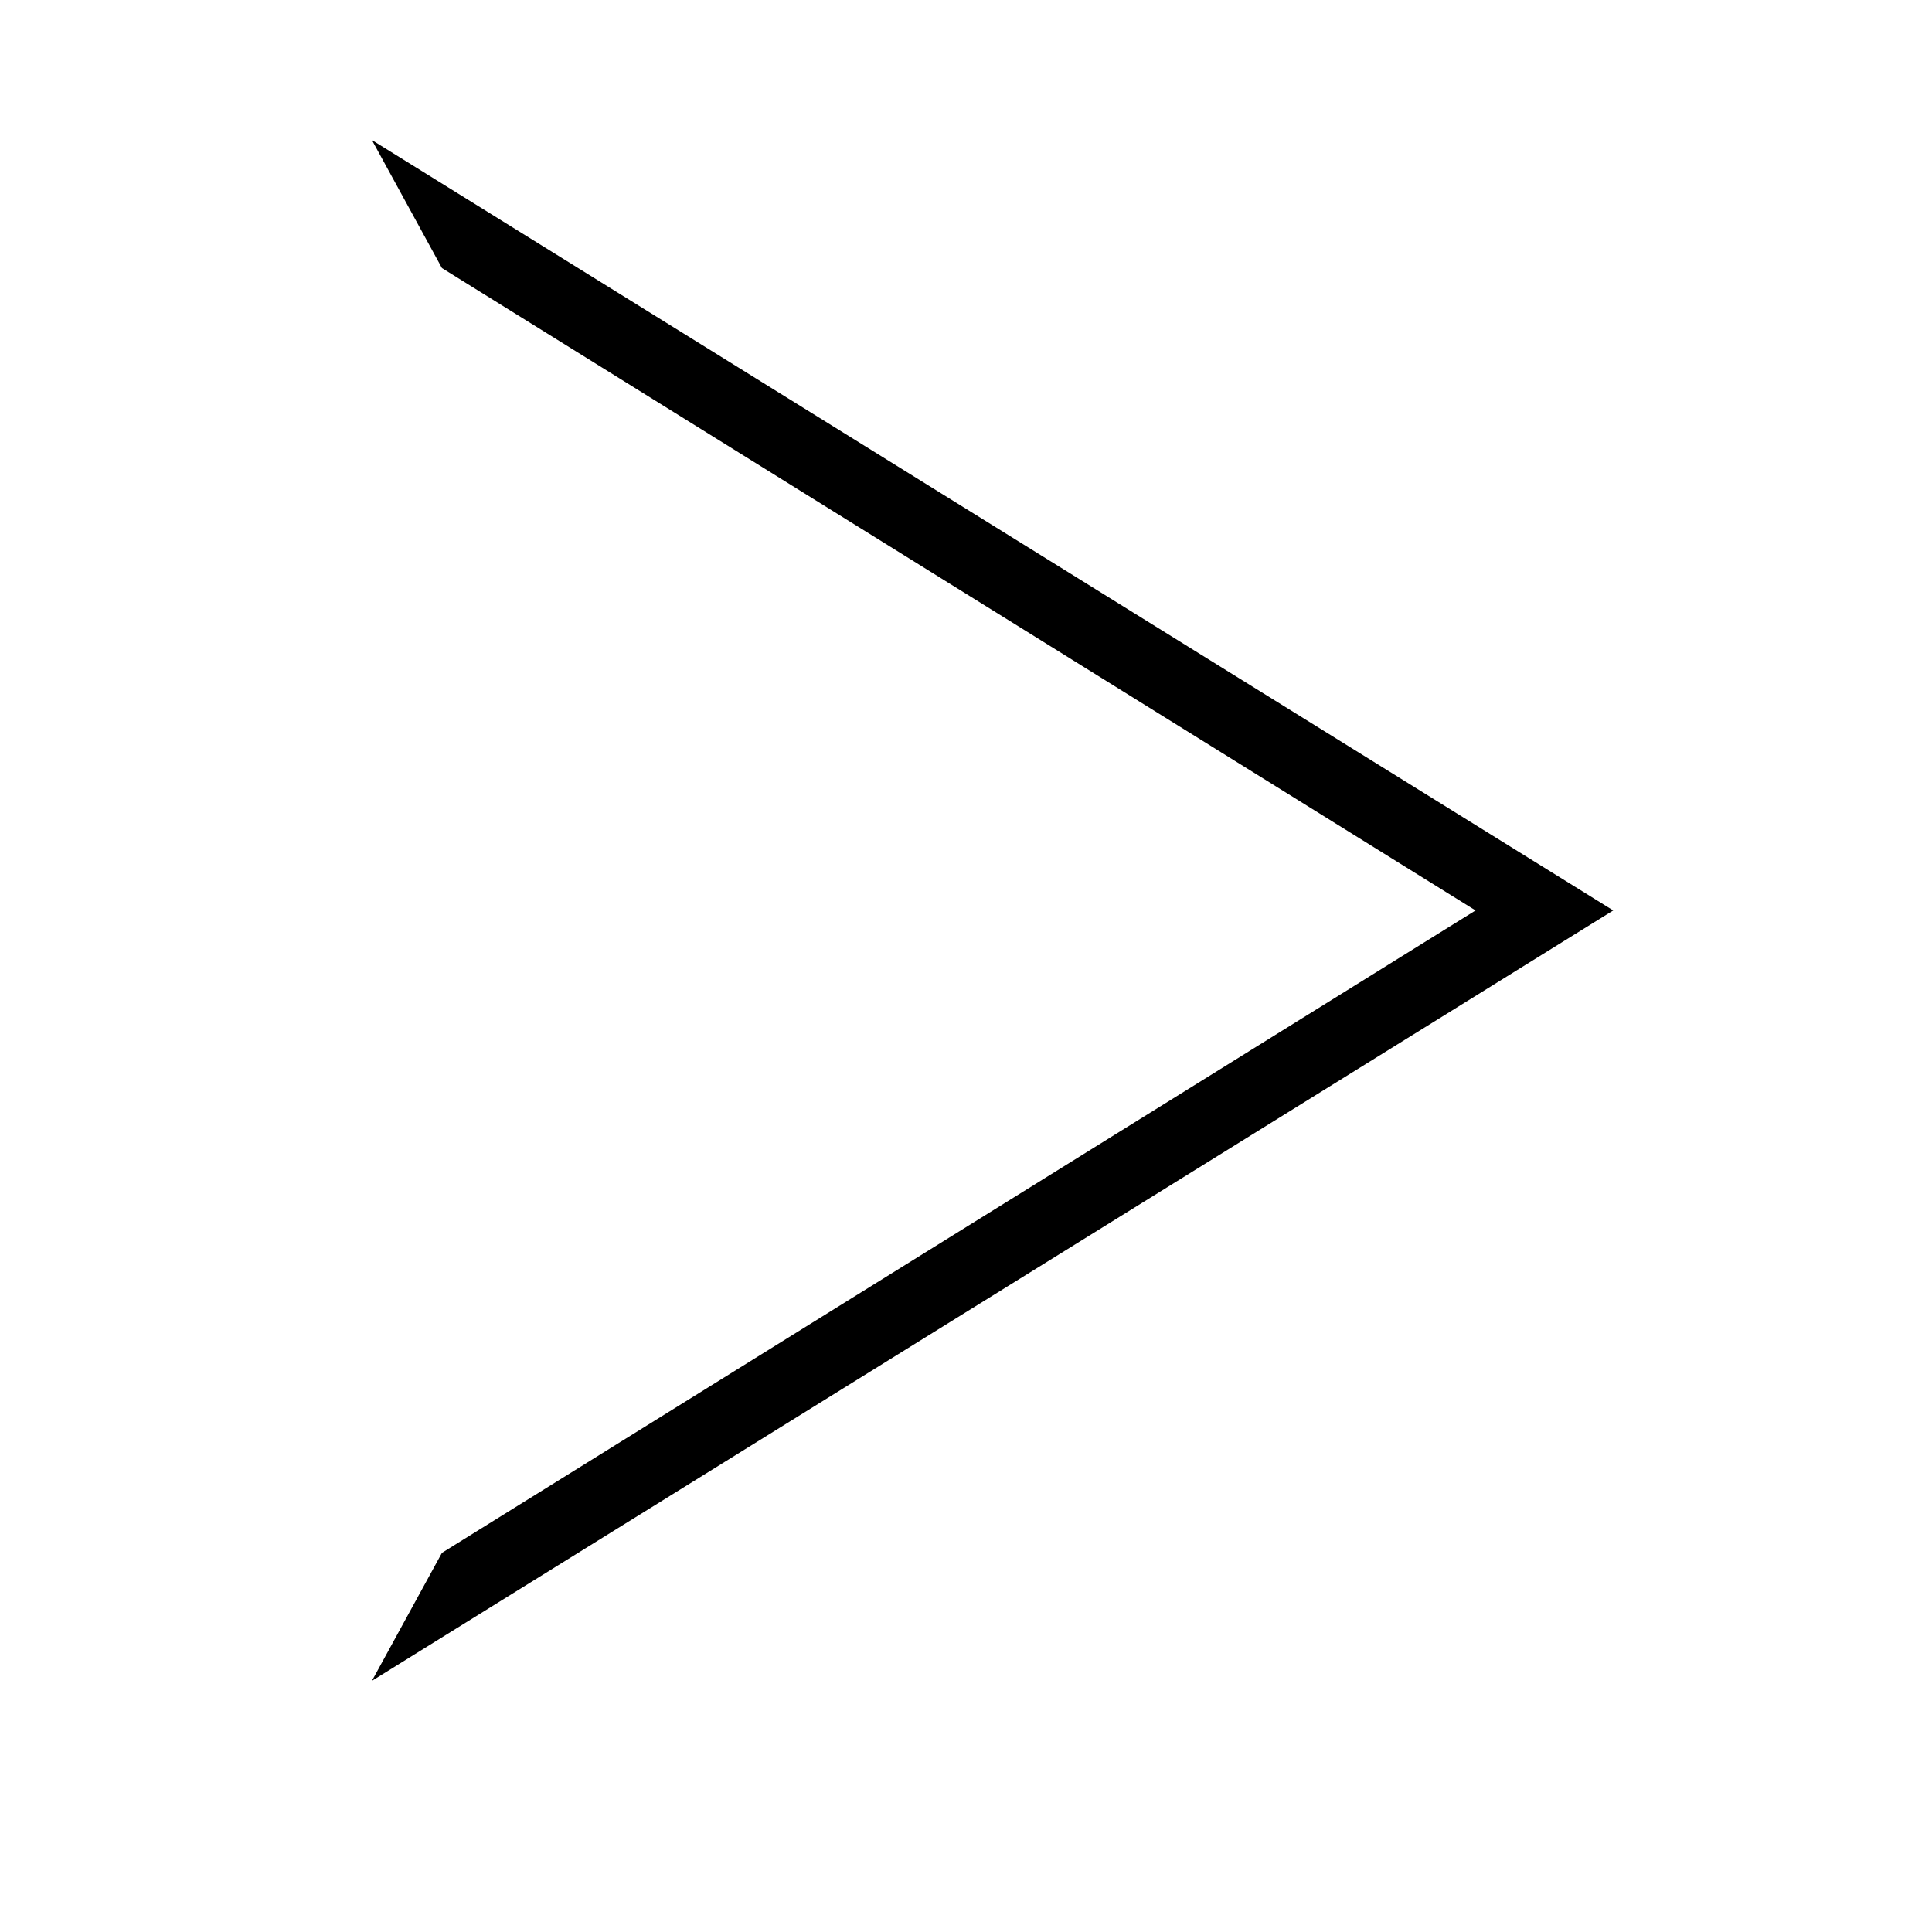
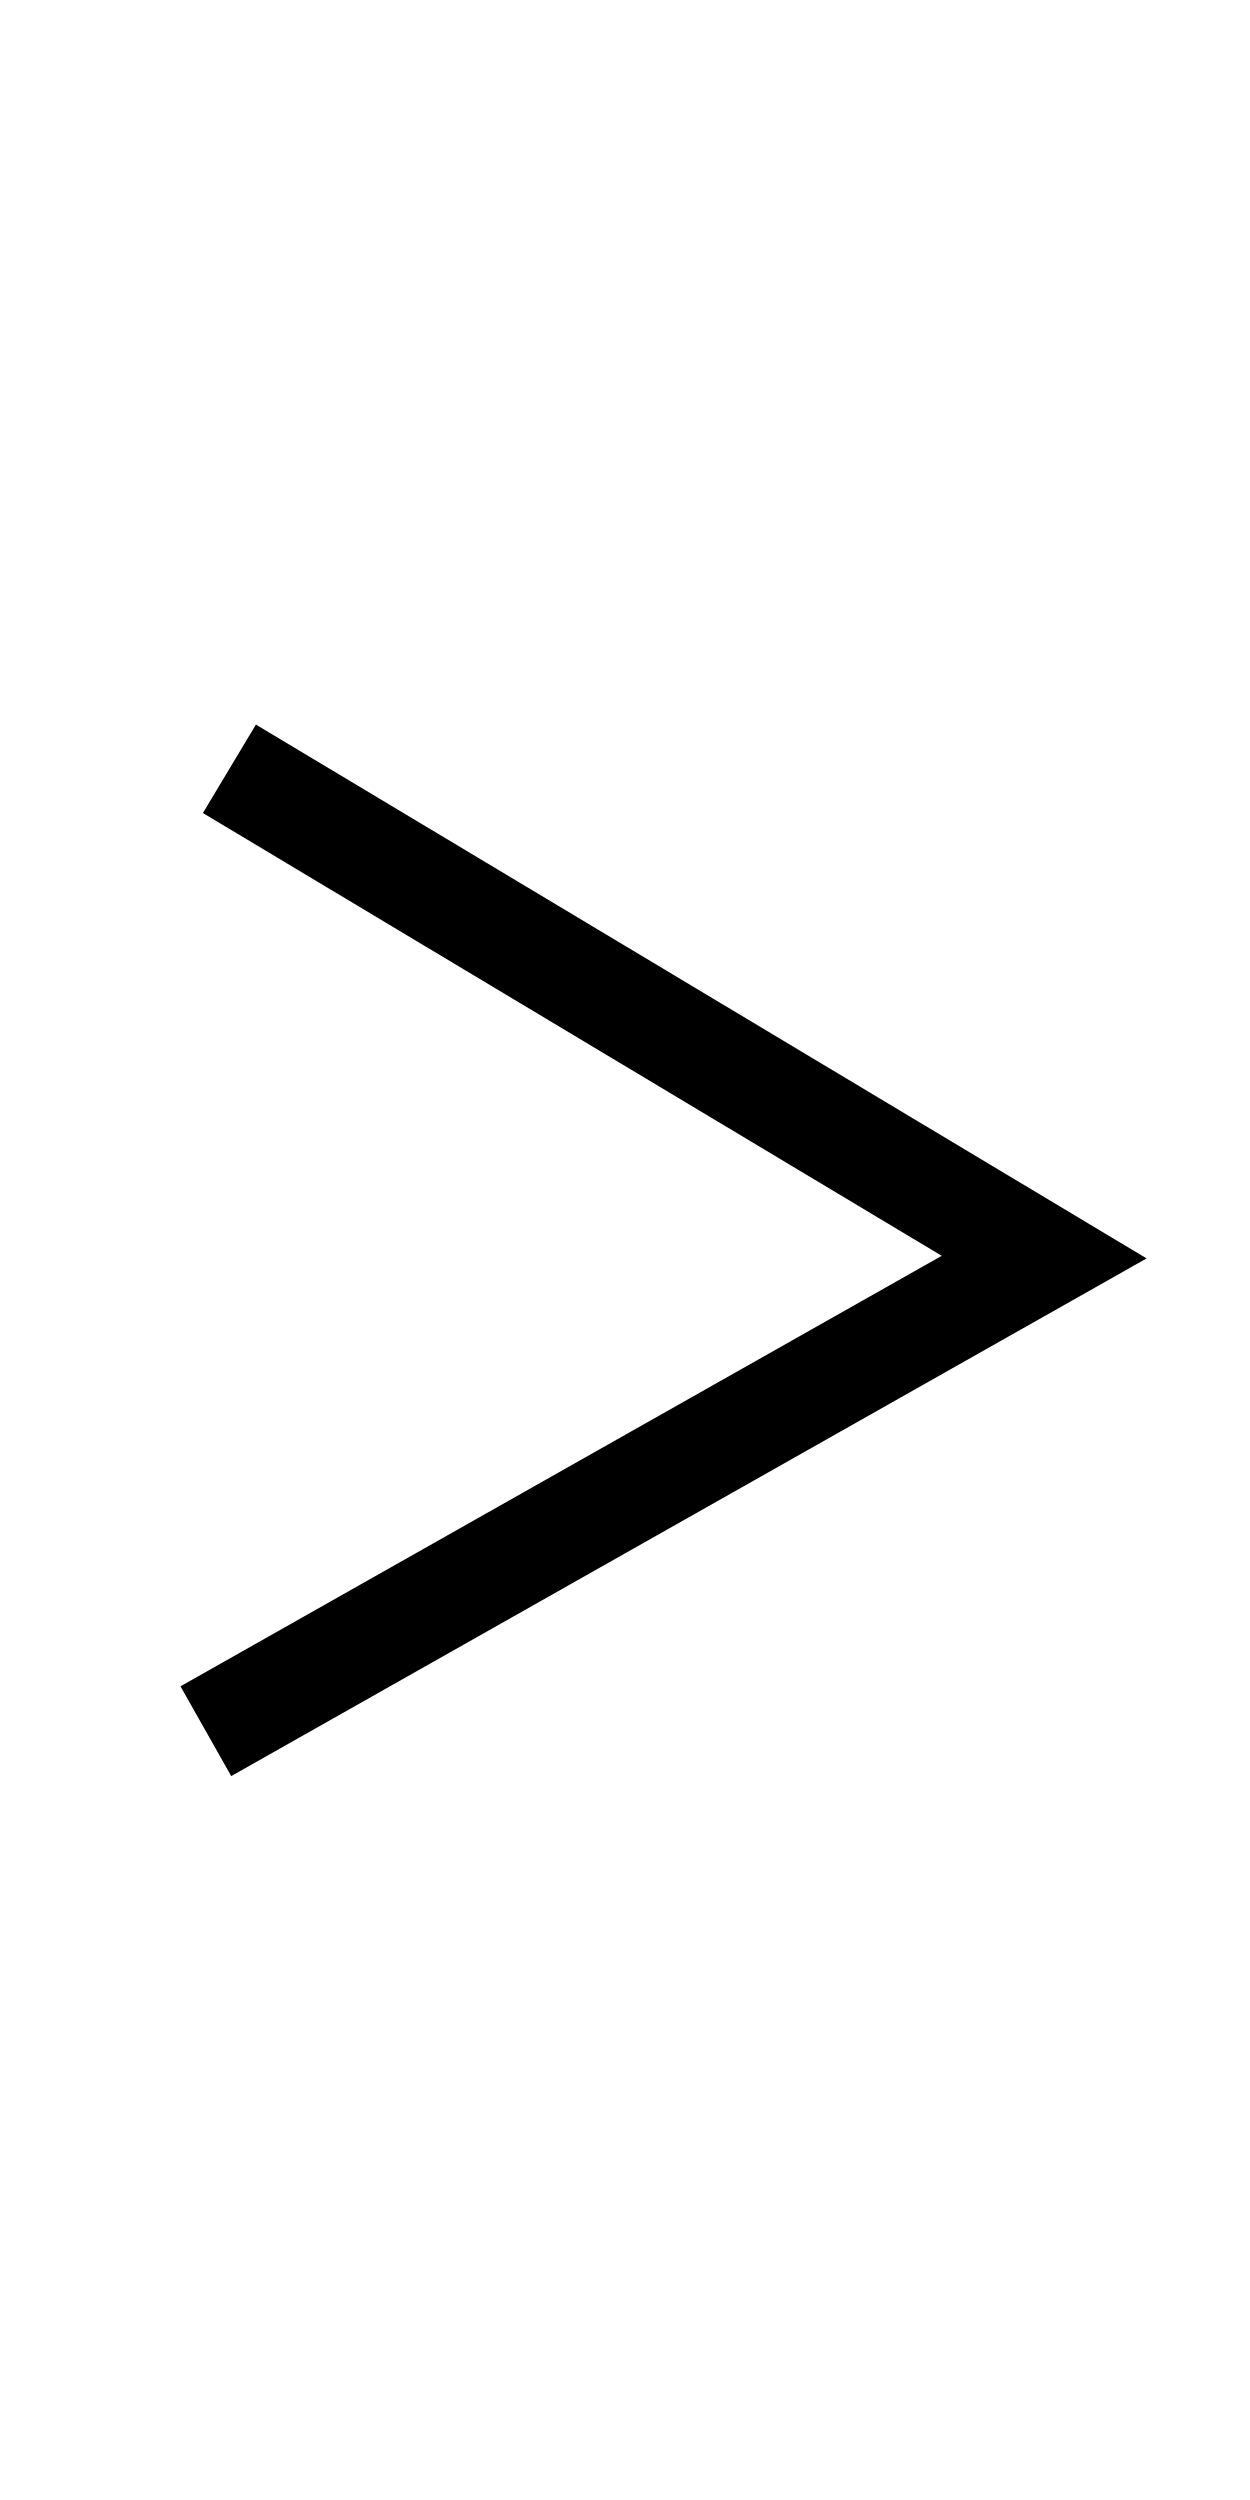
- <svg xmlns="http://www.w3.org/2000/svg" xmlns:xlink="http://www.w3.org/1999/xlink" version="1.1" id="Layer_1" x="0px" y="0px" viewBox="0 0 80 80" style="enable-background:new 0 0 80 80;" xml:space="preserve">
-   <style type="text/css">
- 	.st0{display:none;}
- 	.st1{display:inline;}
- 	.st2{clip-path:url(#SVGID_2_);fill:none;stroke:#000000;stroke-width:3;}
- 	.st3{clip-path:url(#SVGID_4_);fill:none;stroke:#000000;stroke-width:3;}
- 	.st4{fill:none;}
- </style>
-   <g id="VR" class="st0">
-     <g class="st1">
+ <svg xmlns="http://www.w3.org/2000/svg" xmlns:xlink="http://www.w3.org/1999/xlink" version="1.1" id="Layer_1" x="0px" y="0px" width="40px" height="80px" viewBox="20 0 40 80" enable-background="new 20 0 40 80" xml:space="preserve">
+   <g id="ADD" display="none">
+     <g display="inline">
      <g>
        <g>
-           <g>
-             <g>
-               <g>
-                 <g>
-                   <g>
-                     <g>
-                       <g>
-                         <defs>
-                           <rect id="SVGID_1_" x="0.1" y="20.4" width="79.9" height="39.3" />
-                         </defs>
-                         <clipPath id="SVGID_2_">
-                           <use xlink:href="#SVGID_1_" style="overflow:visible;" />
-                         </clipPath>
-                         <path class="st2" d="M40,21.9H8.9c0,0-7.3,0-7.3,7.3v21.7c0,0,0,7.3,7.3,7.3h18.5c0,0,5.5,0,6.5-7.3l3.2-18.3             c0.3-1.7,2-1.7,2-1.7H40 M18.4,47.3c4,0,7.3-3.2,7.3-7.3s-3.2-7.3-7.3-7.3s-7.3,3.2-7.3,7.3S14.4,47.3,18.4,47.3z" />
-                       </g>
-                     </g>
-                   </g>
-                 </g>
-               </g>
-             </g>
-           </g>
-         </g>
-       </g>
-       <g>
-         <g>
-           <g>
-             <g>
-               <g>
-                 <g>
-                   <g>
-                     <g>
-                       <g>
-                         <defs>
-                           <rect id="SVGID_3_" x="0.1" y="20.4" width="79.9" height="39.3" />
-                         </defs>
-                         <clipPath id="SVGID_4_">
-                           <use xlink:href="#SVGID_3_" style="overflow:visible;" />
-                         </clipPath>
-                         <path class="st3" d="M40,21.9h31.1c0,0,7.3,0,7.3,7.3v21.7c0,0,0,7.3-7.3,7.3H52.6c0,0-5.5,0-6.5-7.3l-3.2-18.3             c-0.3-1.7-2-1.7-2-1.7H40 M61.6,47.3c-4,0-7.3-3.2-7.3-7.3s3.2-7.3,7.3-7.3s7.3,3.2,7.3,7.3S65.6,47.3,61.6,47.3z" />
-                       </g>
-                     </g>
-                   </g>
-                 </g>
-               </g>
-             </g>
-           </g>
+           <defs>
+             <rect id="SVGID_1_" x="5.848" y="77.86" width="68.319" height="71.773" />
+           </defs>
+           <clipPath id="SVGID_2_">
+             <use xlink:href="#SVGID_1_" overflow="visible" />
+           </clipPath>
+           <path clip-path="url(#SVGID_2_)" stroke="#000000" stroke-width="3" d="M41.834,147.886l-34.486-15.65v-27.732      l30.827-24.895l34.492,15.665l-0.015,27.732L41.834,147.886z M41.834,147.886l0.032-27.69L7.348,104.504 M29.255,114.532      l8.9-7.235l34.497,15.709 M38.175,79.609v27.721" />
        </g>
      </g>
    </g>
+     <polygon display="inline" points="17.714,121.753 31.349,128.111 31.349,130.712 17.714,124.354  " />
+     <polygon display="inline" stroke="#000000" points="17.714,121.753 31.349,128.111 31.349,130.712 17.714,124.354  " />
+     <polygon display="inline" points="23.558,117.047 25.506,117.955 25.506,135.419 23.558,134.511  " />
+     <polygon display="inline" stroke="#000000" points="23.558,117.047 25.506,117.955 25.506,135.419 23.558,134.511  " />
  </g>
-   <line class="st4" x1="16.5" y1="68.7" x2="64.9" y2="39.5" />
-   <polygon points="15.4,5.8 18.3,11.1 61.1,37.7 18.3,64.3 15.4,69.6 66.8,37.7 " />
+   <polygon points="27.399,56.835 25.775,53.962 50.135,40.186 26.493,26.017 28.189,23.187 56.691,40.269 " />
</svg>
